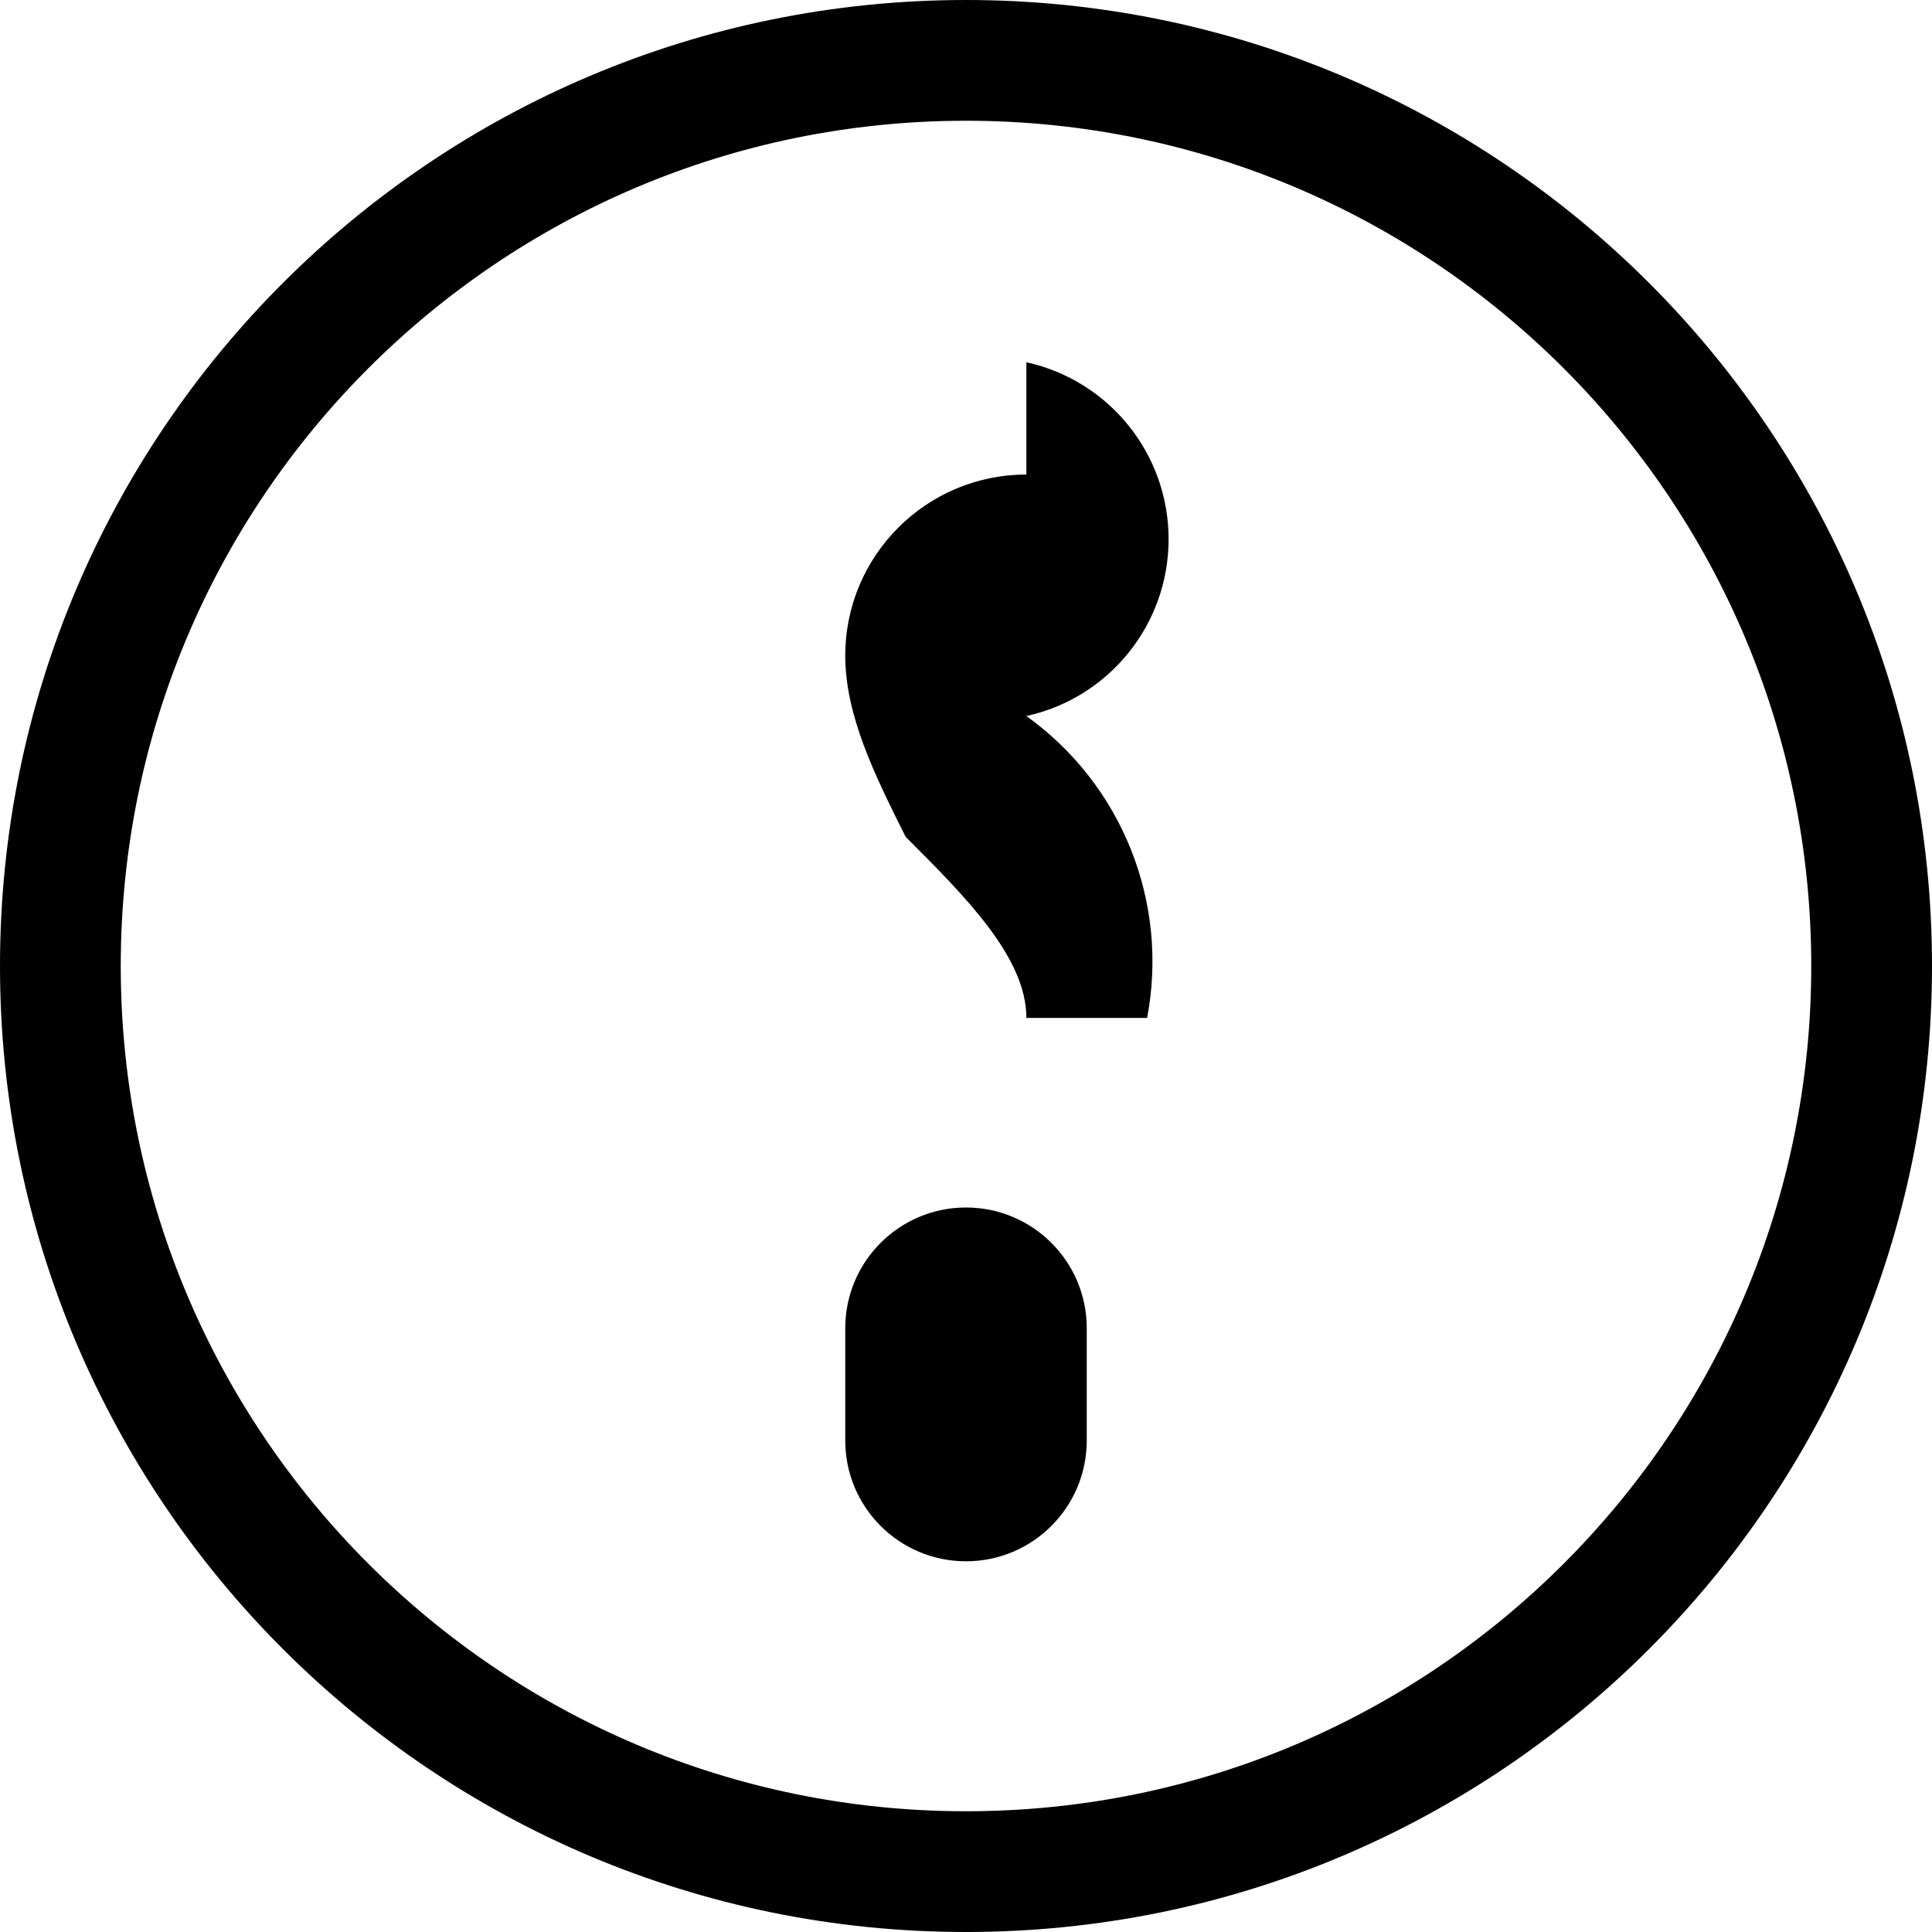
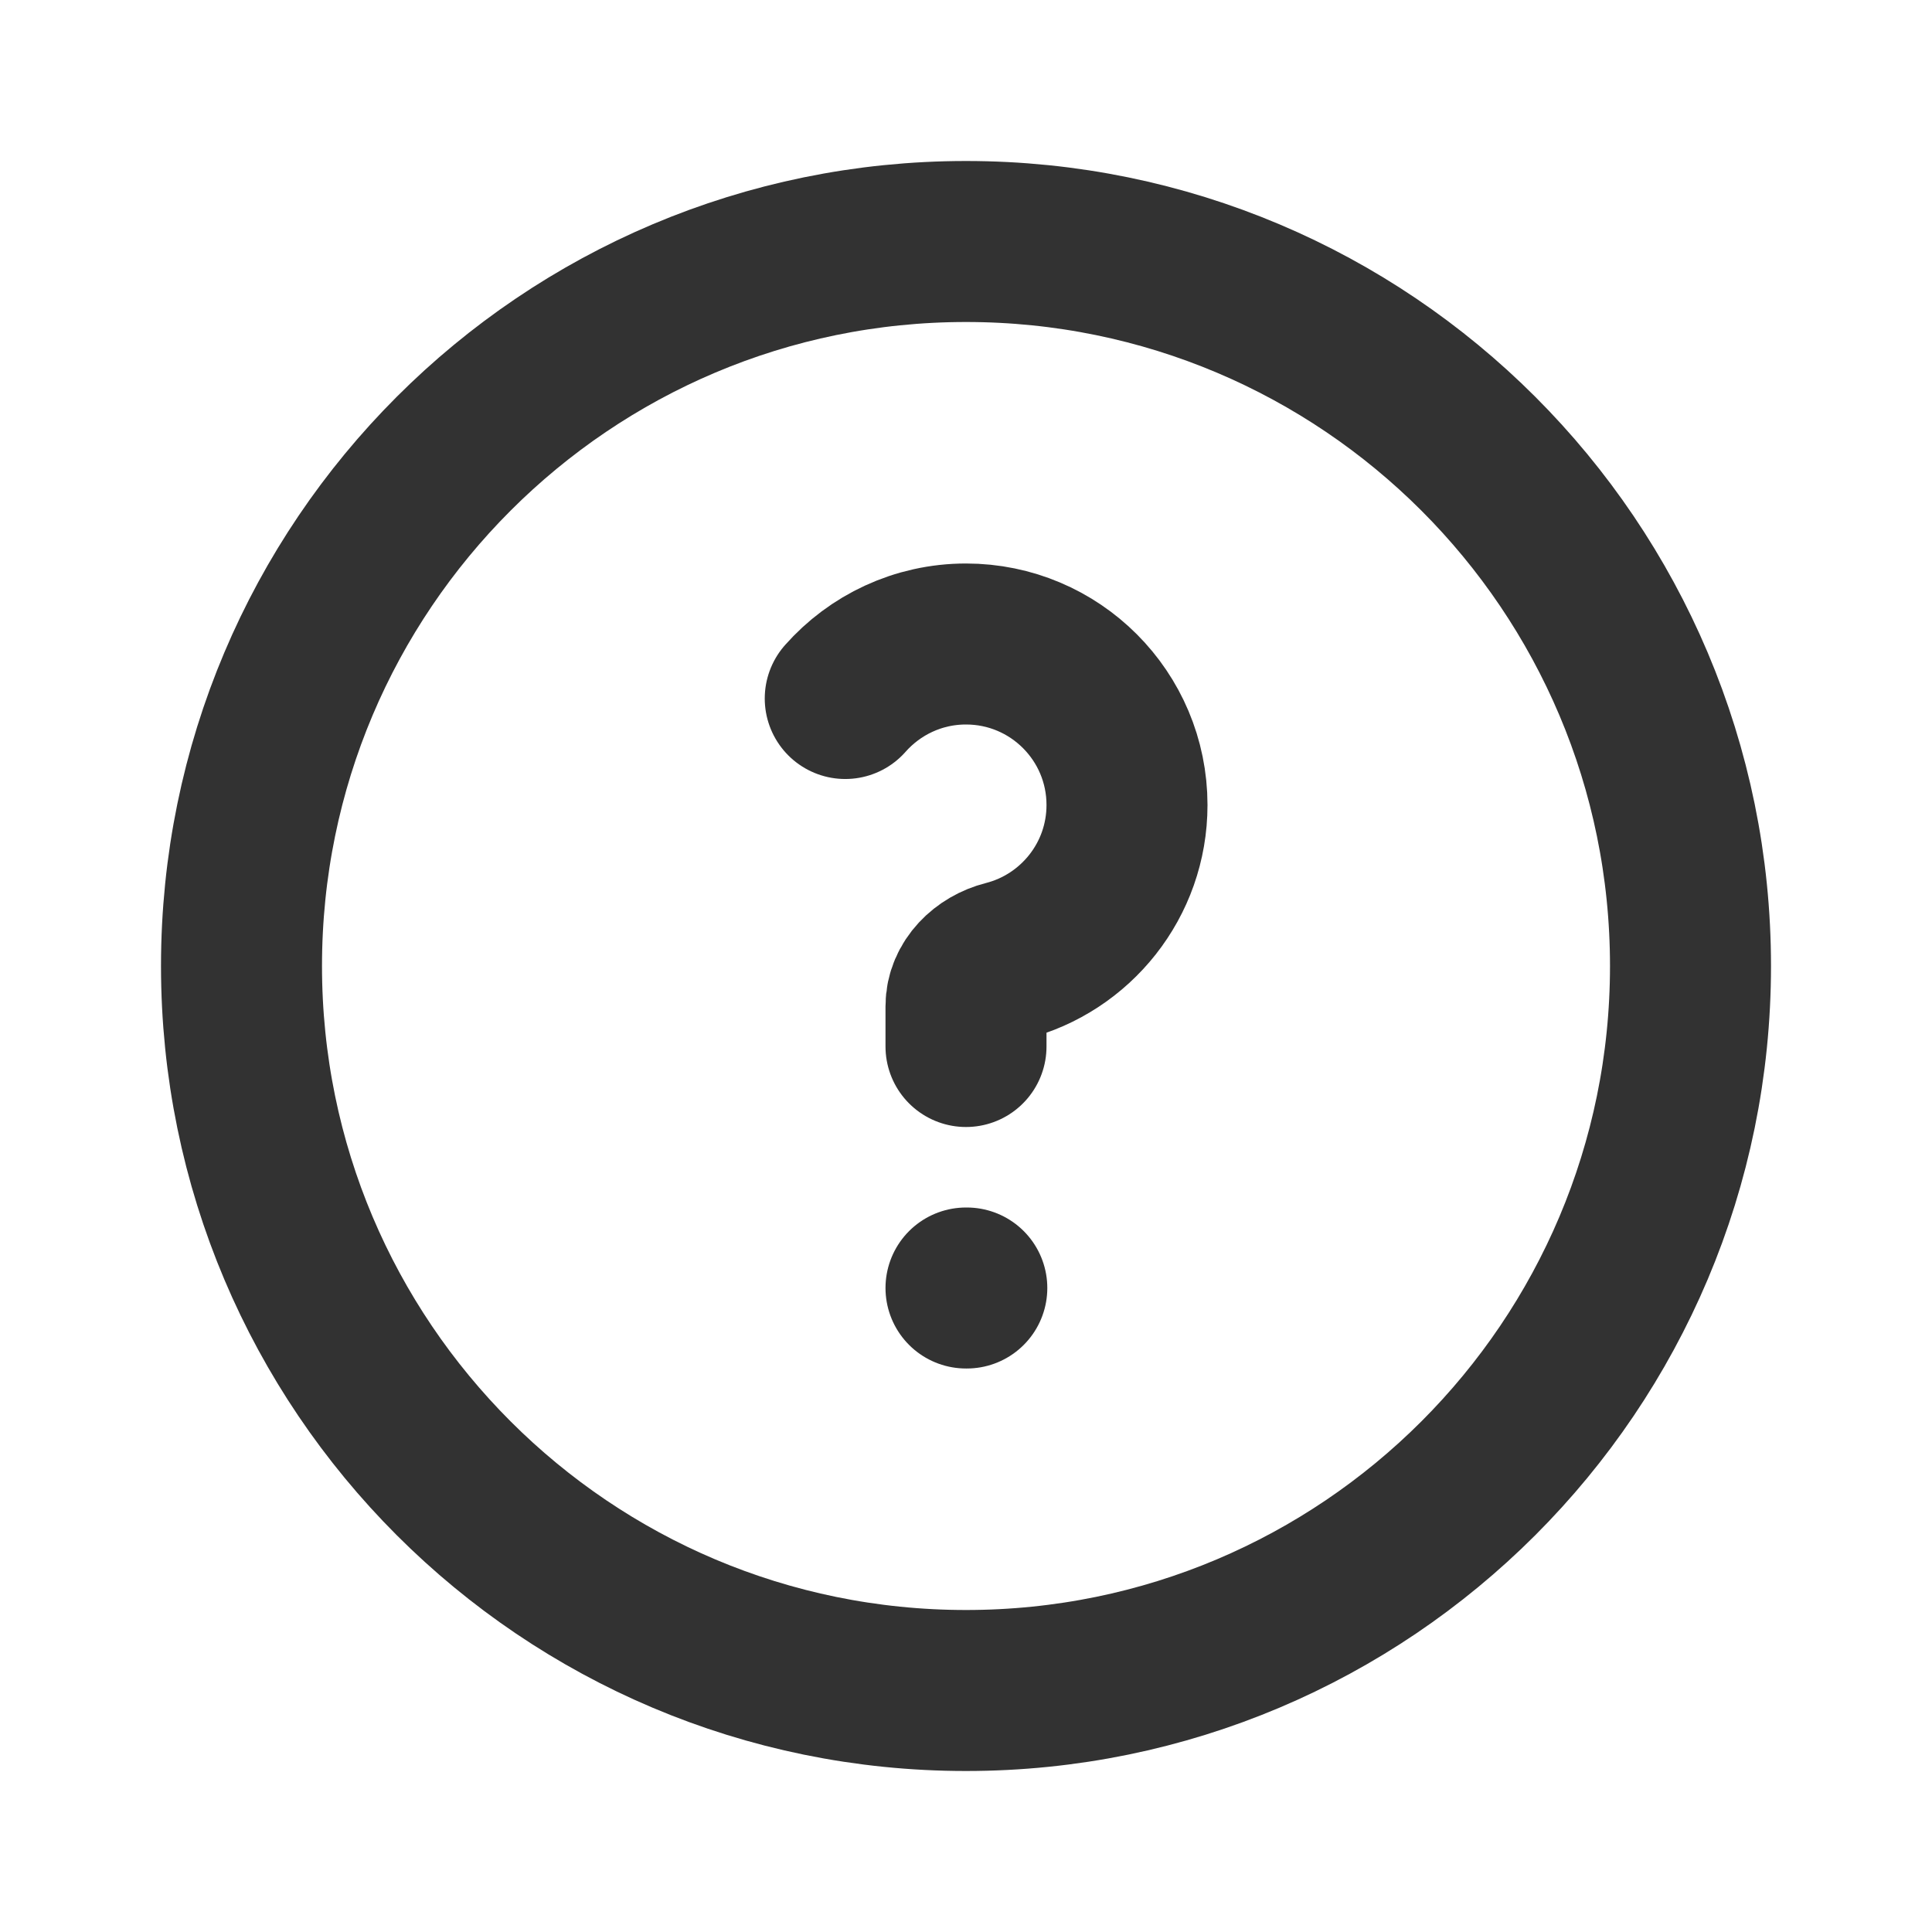
- <svg xmlns="http://www.w3.org/2000/svg" width="24" height="24" fill="currentColor" className="bi bi-question-circle" viewBox="0 0 16 16">
-   <path d="M8 0a8 8 0 1 0 0 16A8 8 0 0 0 8 0zm0 1a7 7 0 1 1 0 14A7 7 0 0 1 8 1zm1 10.93V11a1 1 0 1 0-2 0v.93a1 1 0 1 0 2 0zm-.5-8a1.5 1.5 0 0 0-1.5 1.5c0 .5.25 1 .5 1.5.5.5 1 1 1 1.5h1a2.5 2.5 0 0 0-1-2.5A1.5 1.5 0 0 0 8.5 3z" />
+ <svg xmlns="http://www.w3.org/2000/svg" width="20px" height="20px" viewBox="0 0 24 24" fill="none">
+   <path d="M21 12C21 16.971 16.971 21 12 21C7.029 21 3 16.971 3 12C3 7.029 7.029 3 12 3C16.971 3 21 7.029 21 12Z" stroke="#323232" stroke-width="2" />
+   <path d="M10.5 8.677C10.867 8.262 11.403 8 12 8C13.105 8 14 8.895 14 10C14 10.934 13.36 11.718 12.495 11.938C12.227 12.006 12 12.224 12 12.5V12.5V13" stroke="#323232" stroke-width="2" stroke-linecap="round" stroke-linejoin="round" />
+   <path d="M12 16H12.01" stroke="#323232" stroke-width="2" stroke-linecap="round" stroke-linejoin="round" />
</svg>
